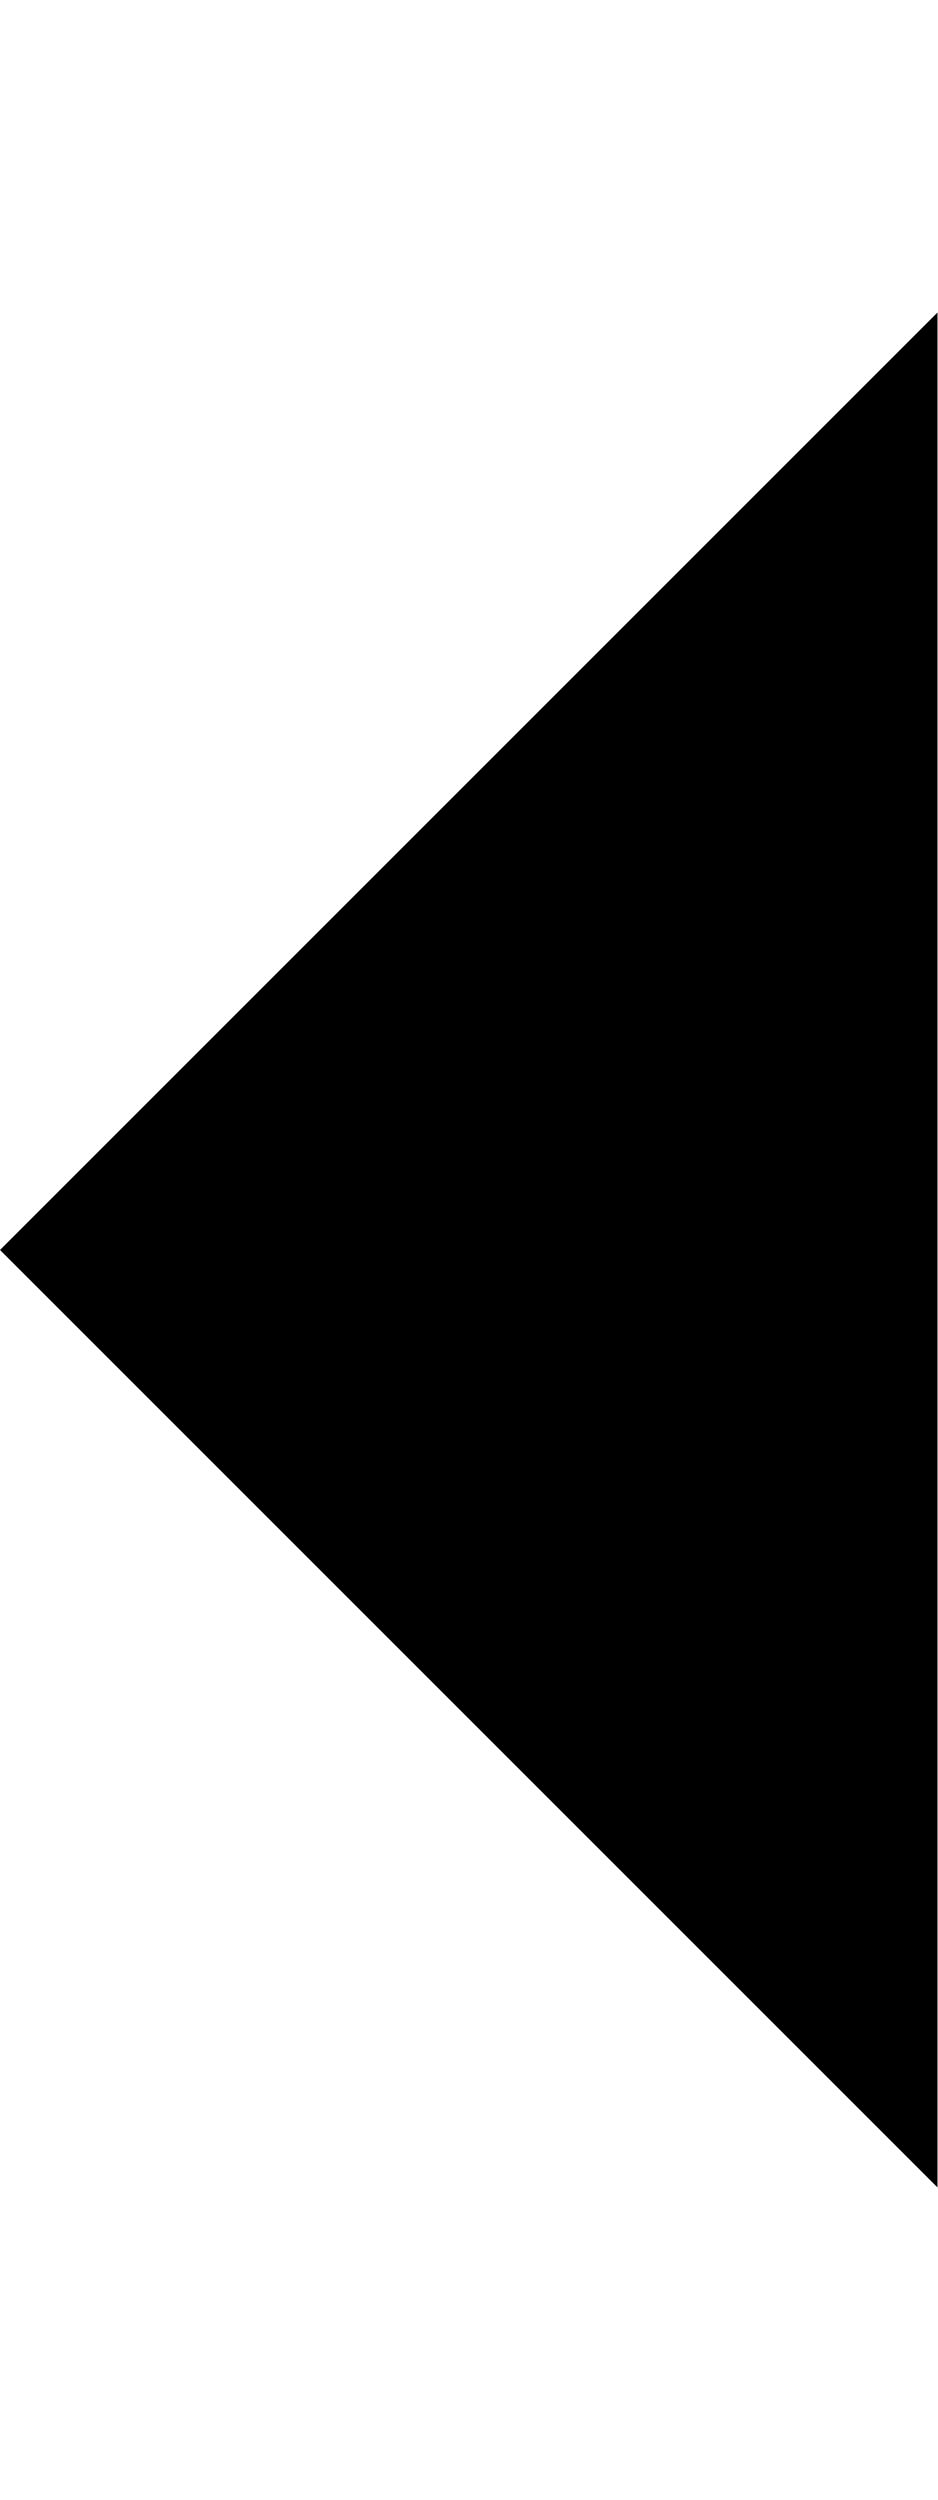
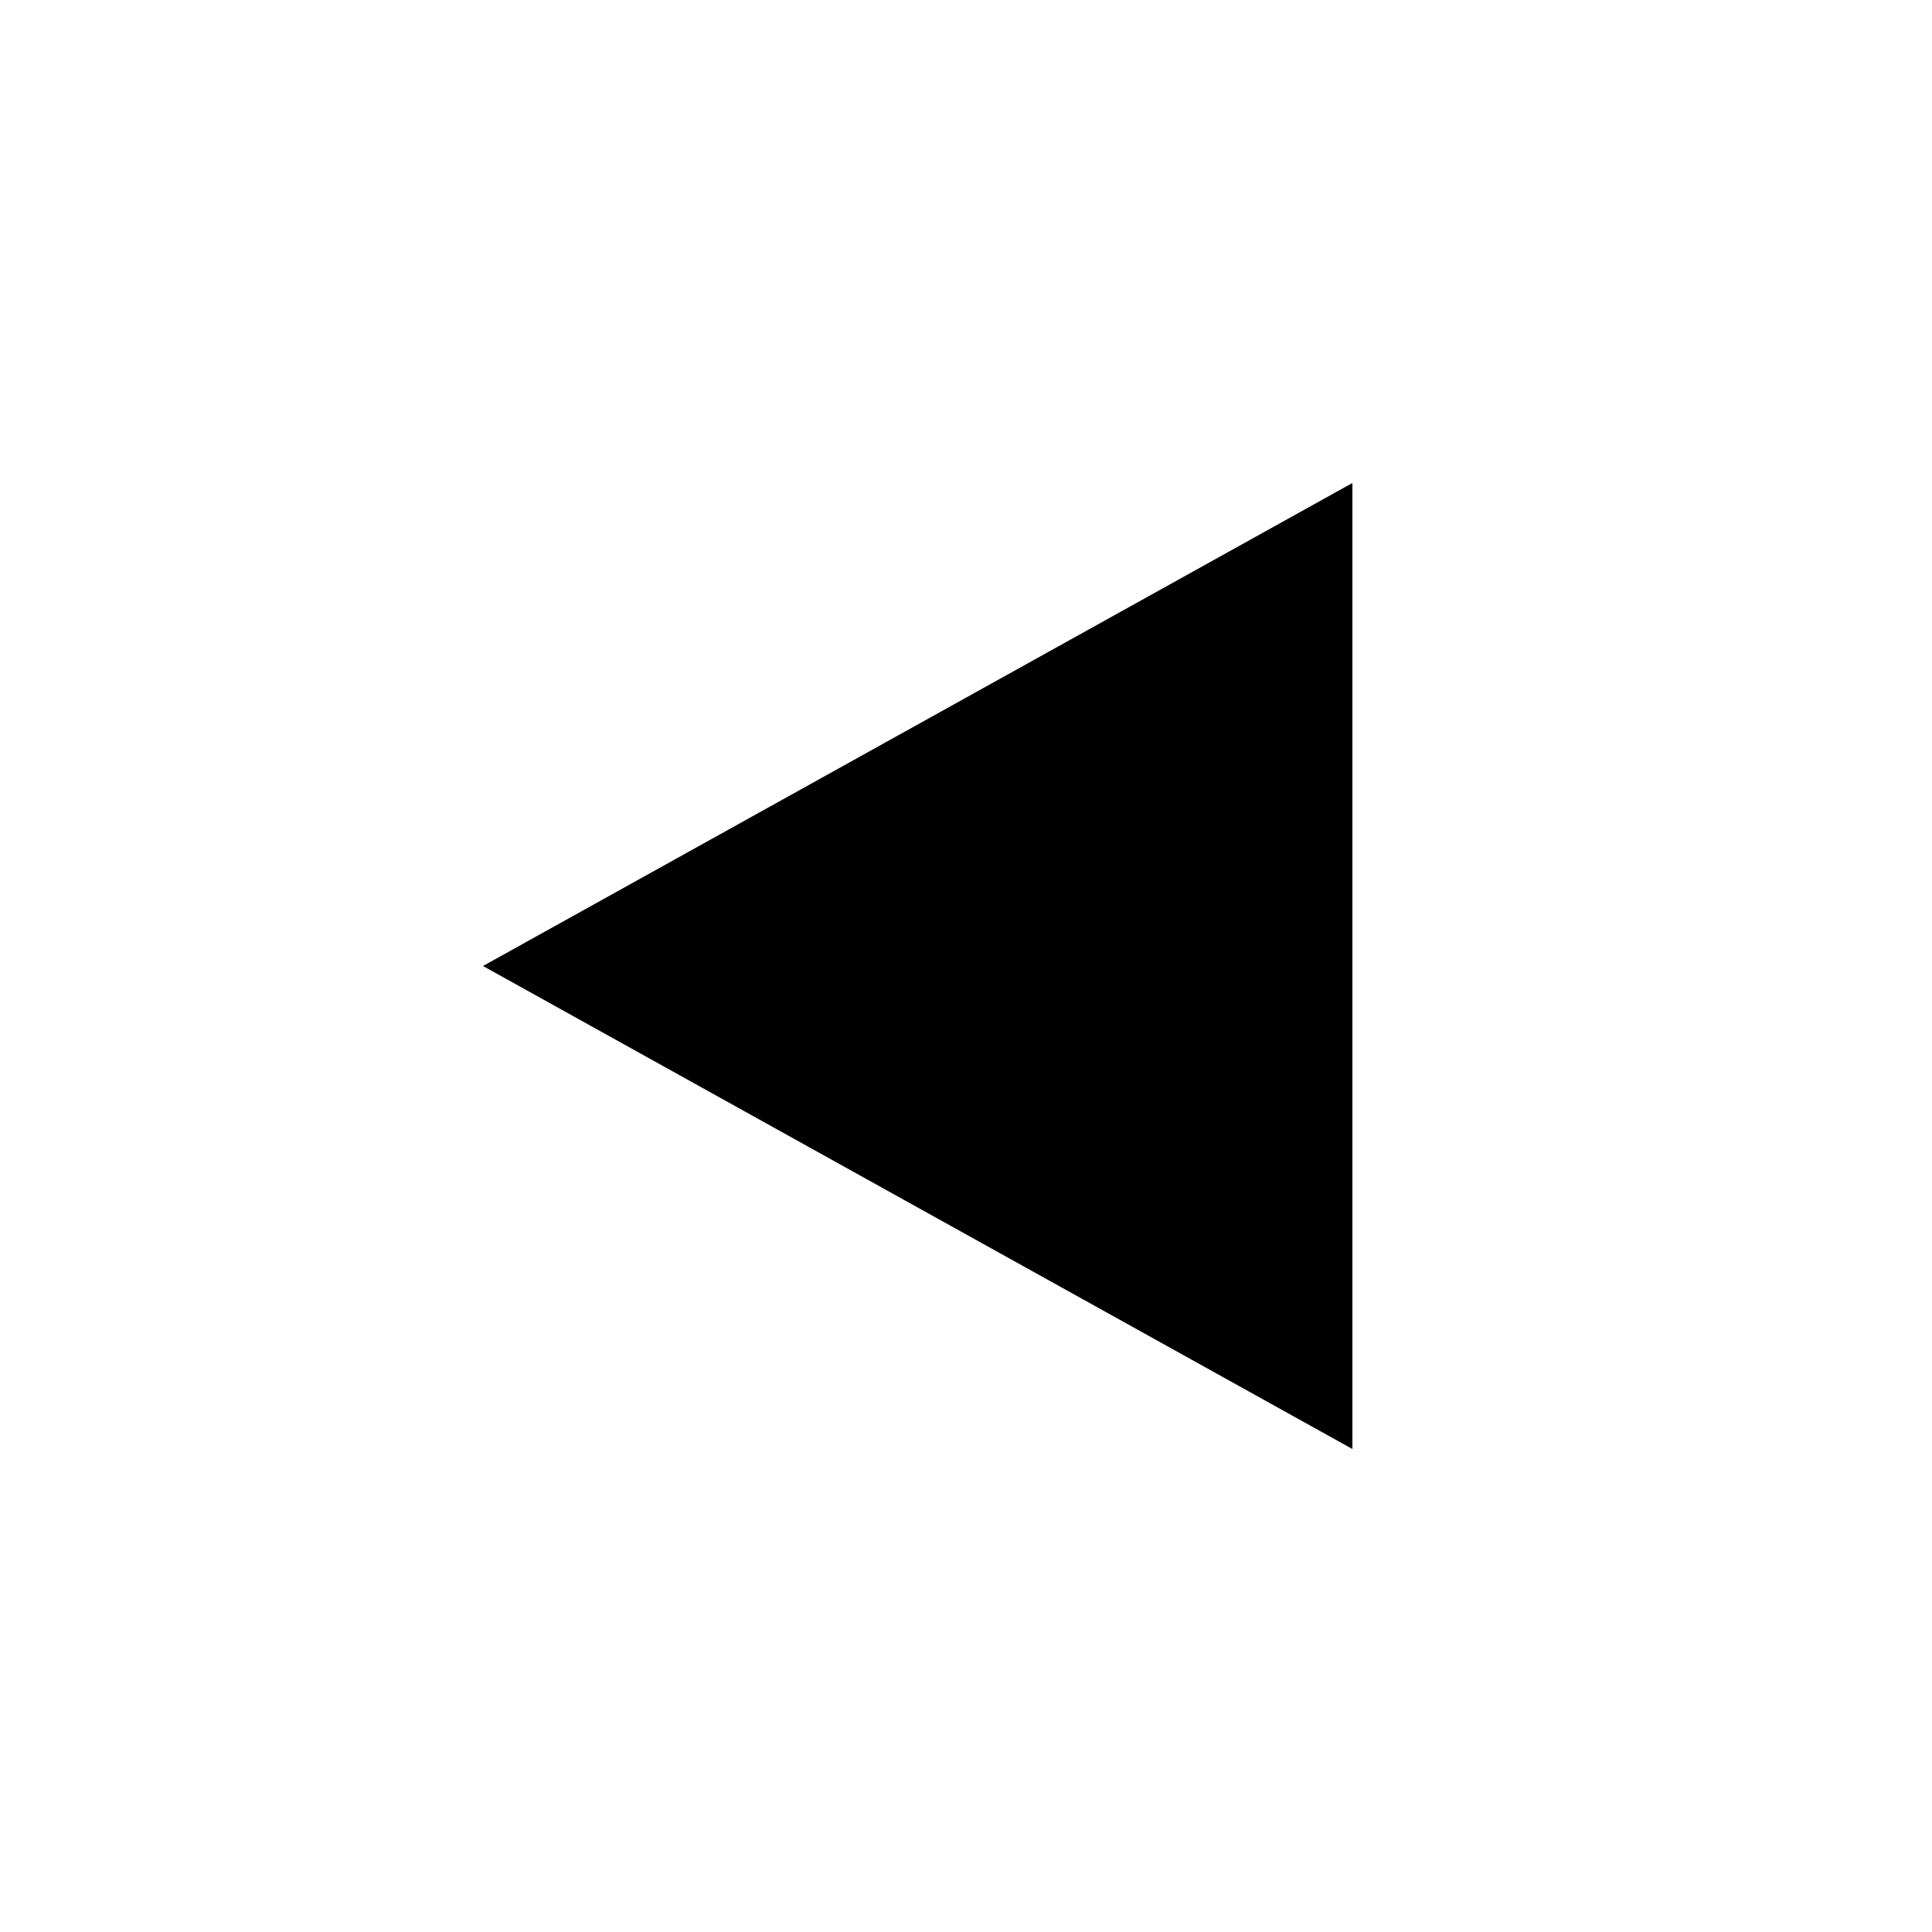
- <svg xmlns="http://www.w3.org/2000/svg" width="6px" height="16px" viewBox="0 0 6 16" version="1.1">
-   <defs />
-   <g id="Octicons" stroke="none" stroke-width="1" fill="none" fill-rule="evenodd">
-     <g id="triangle-left" fill="#000000">
-       <polygon id="Shape" points="6 2 0 8 6 14" />
-     </g>
-   </g>
+ <svg xmlns="http://www.w3.org/2000/svg" version="1.1" id="Triangle_left" x="0px" y="0px" viewBox="0 0 20 20" enable-background="new 0 0 20 20" xml:space="preserve">
+   <path d="M14,5v10l-9-5L14,5z" />
</svg>
